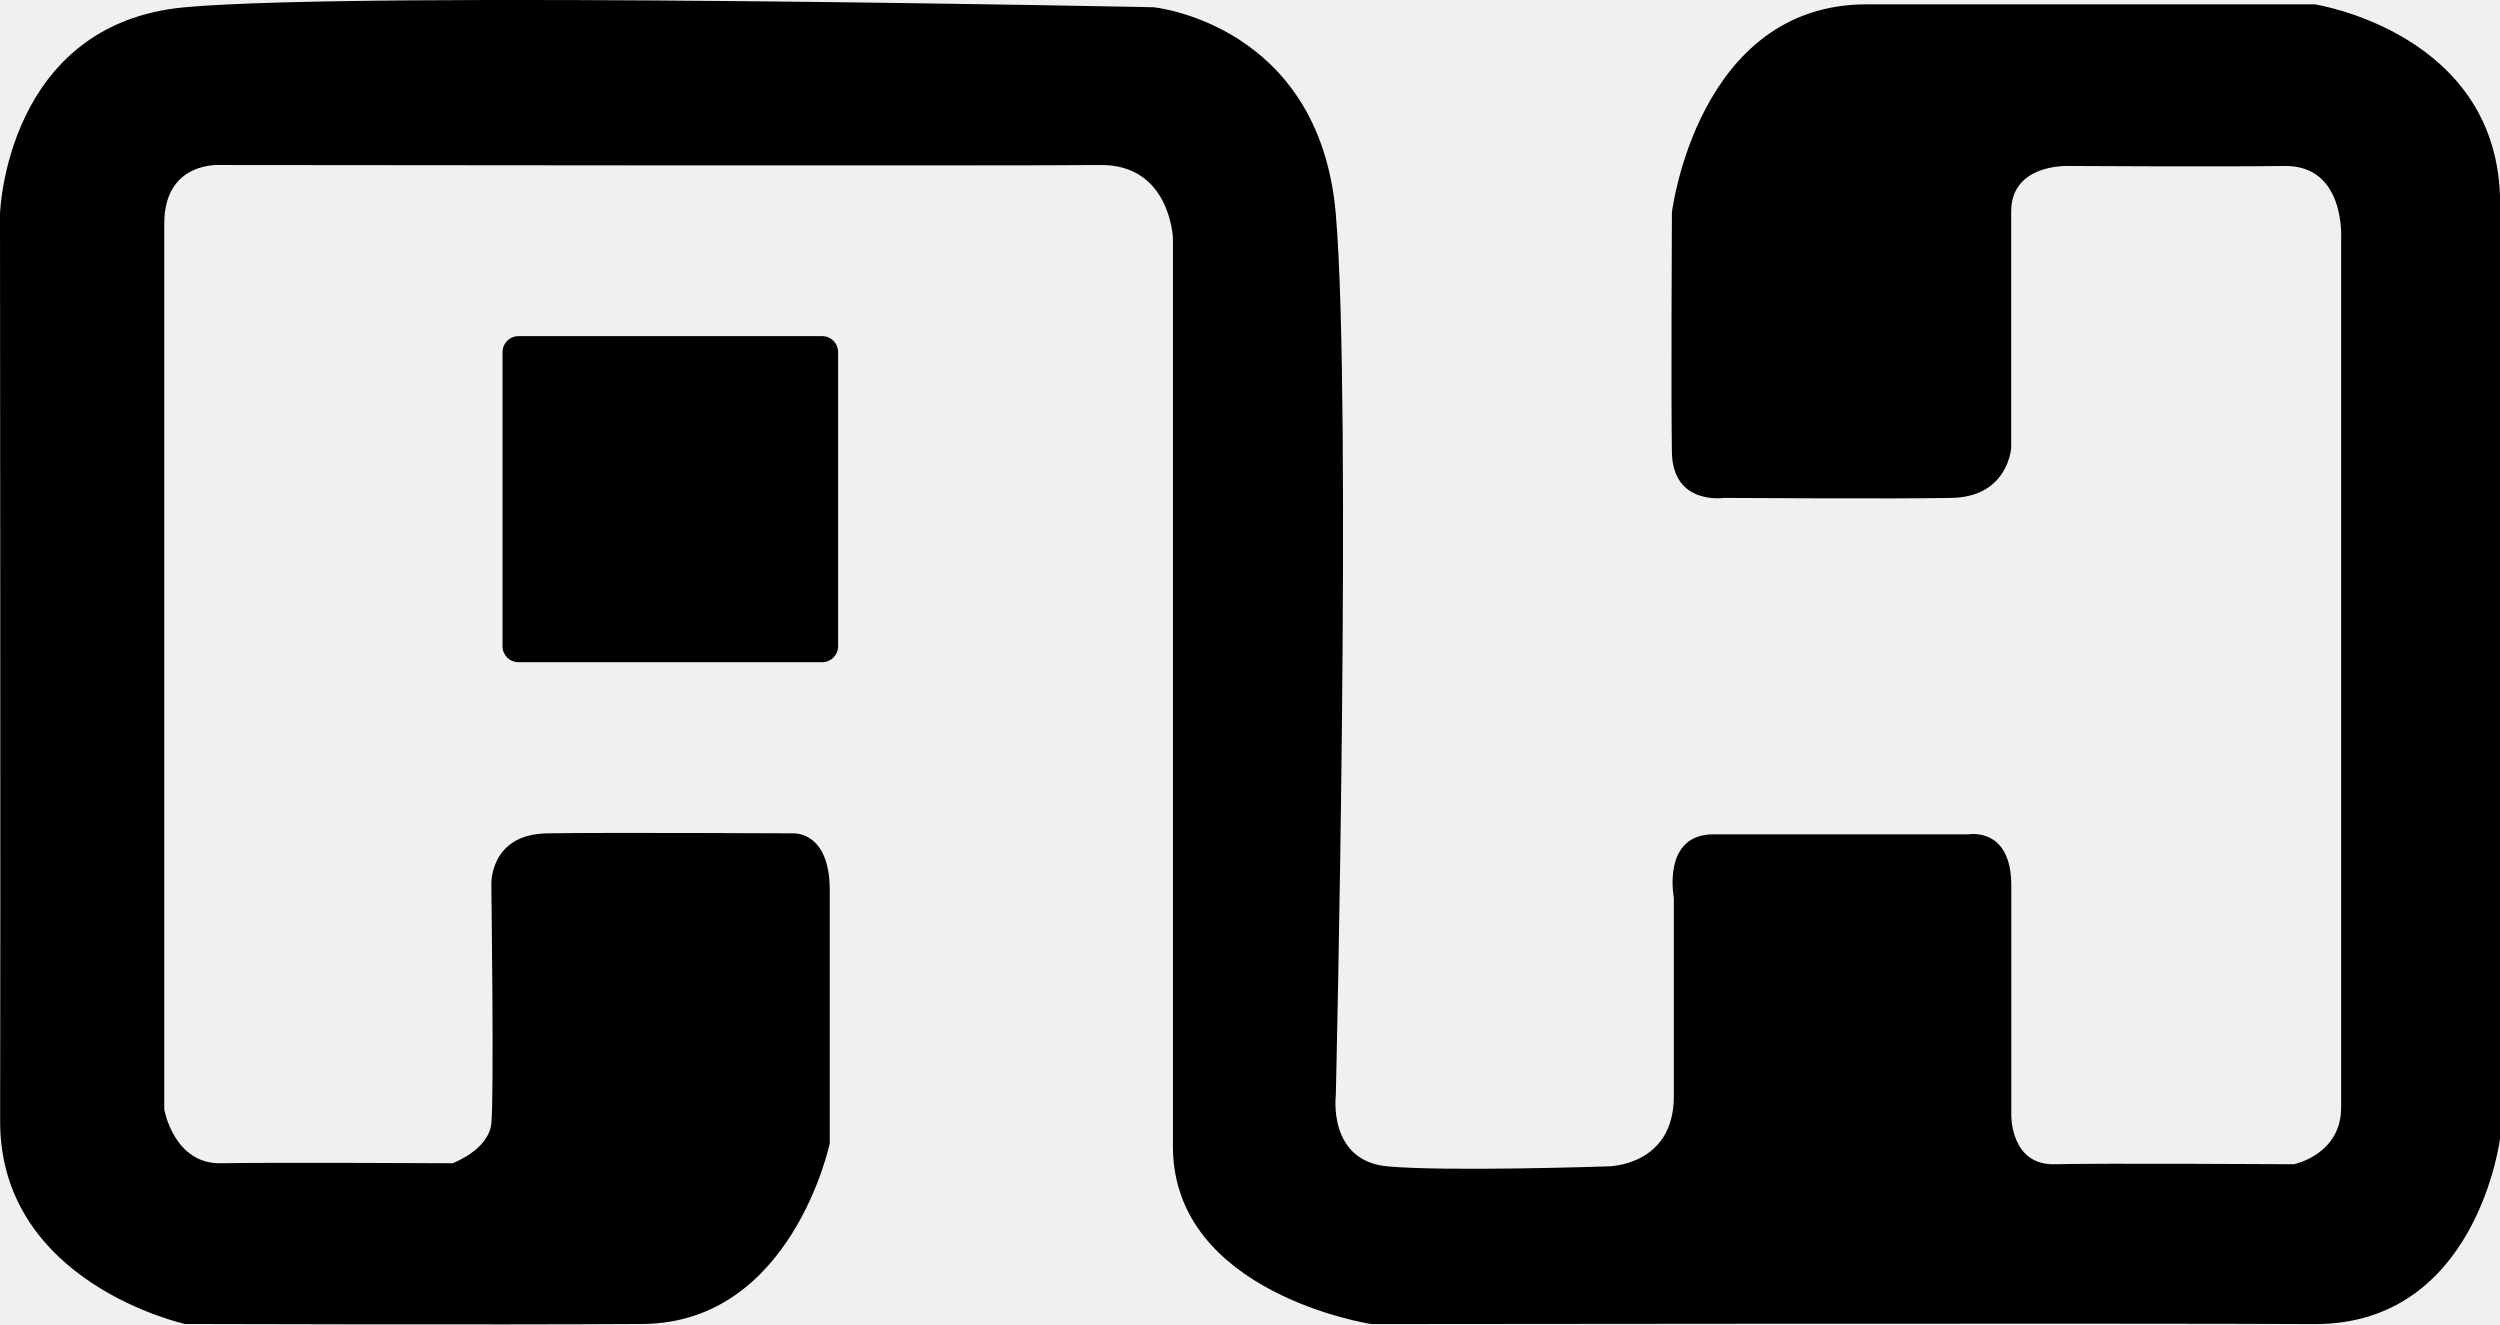
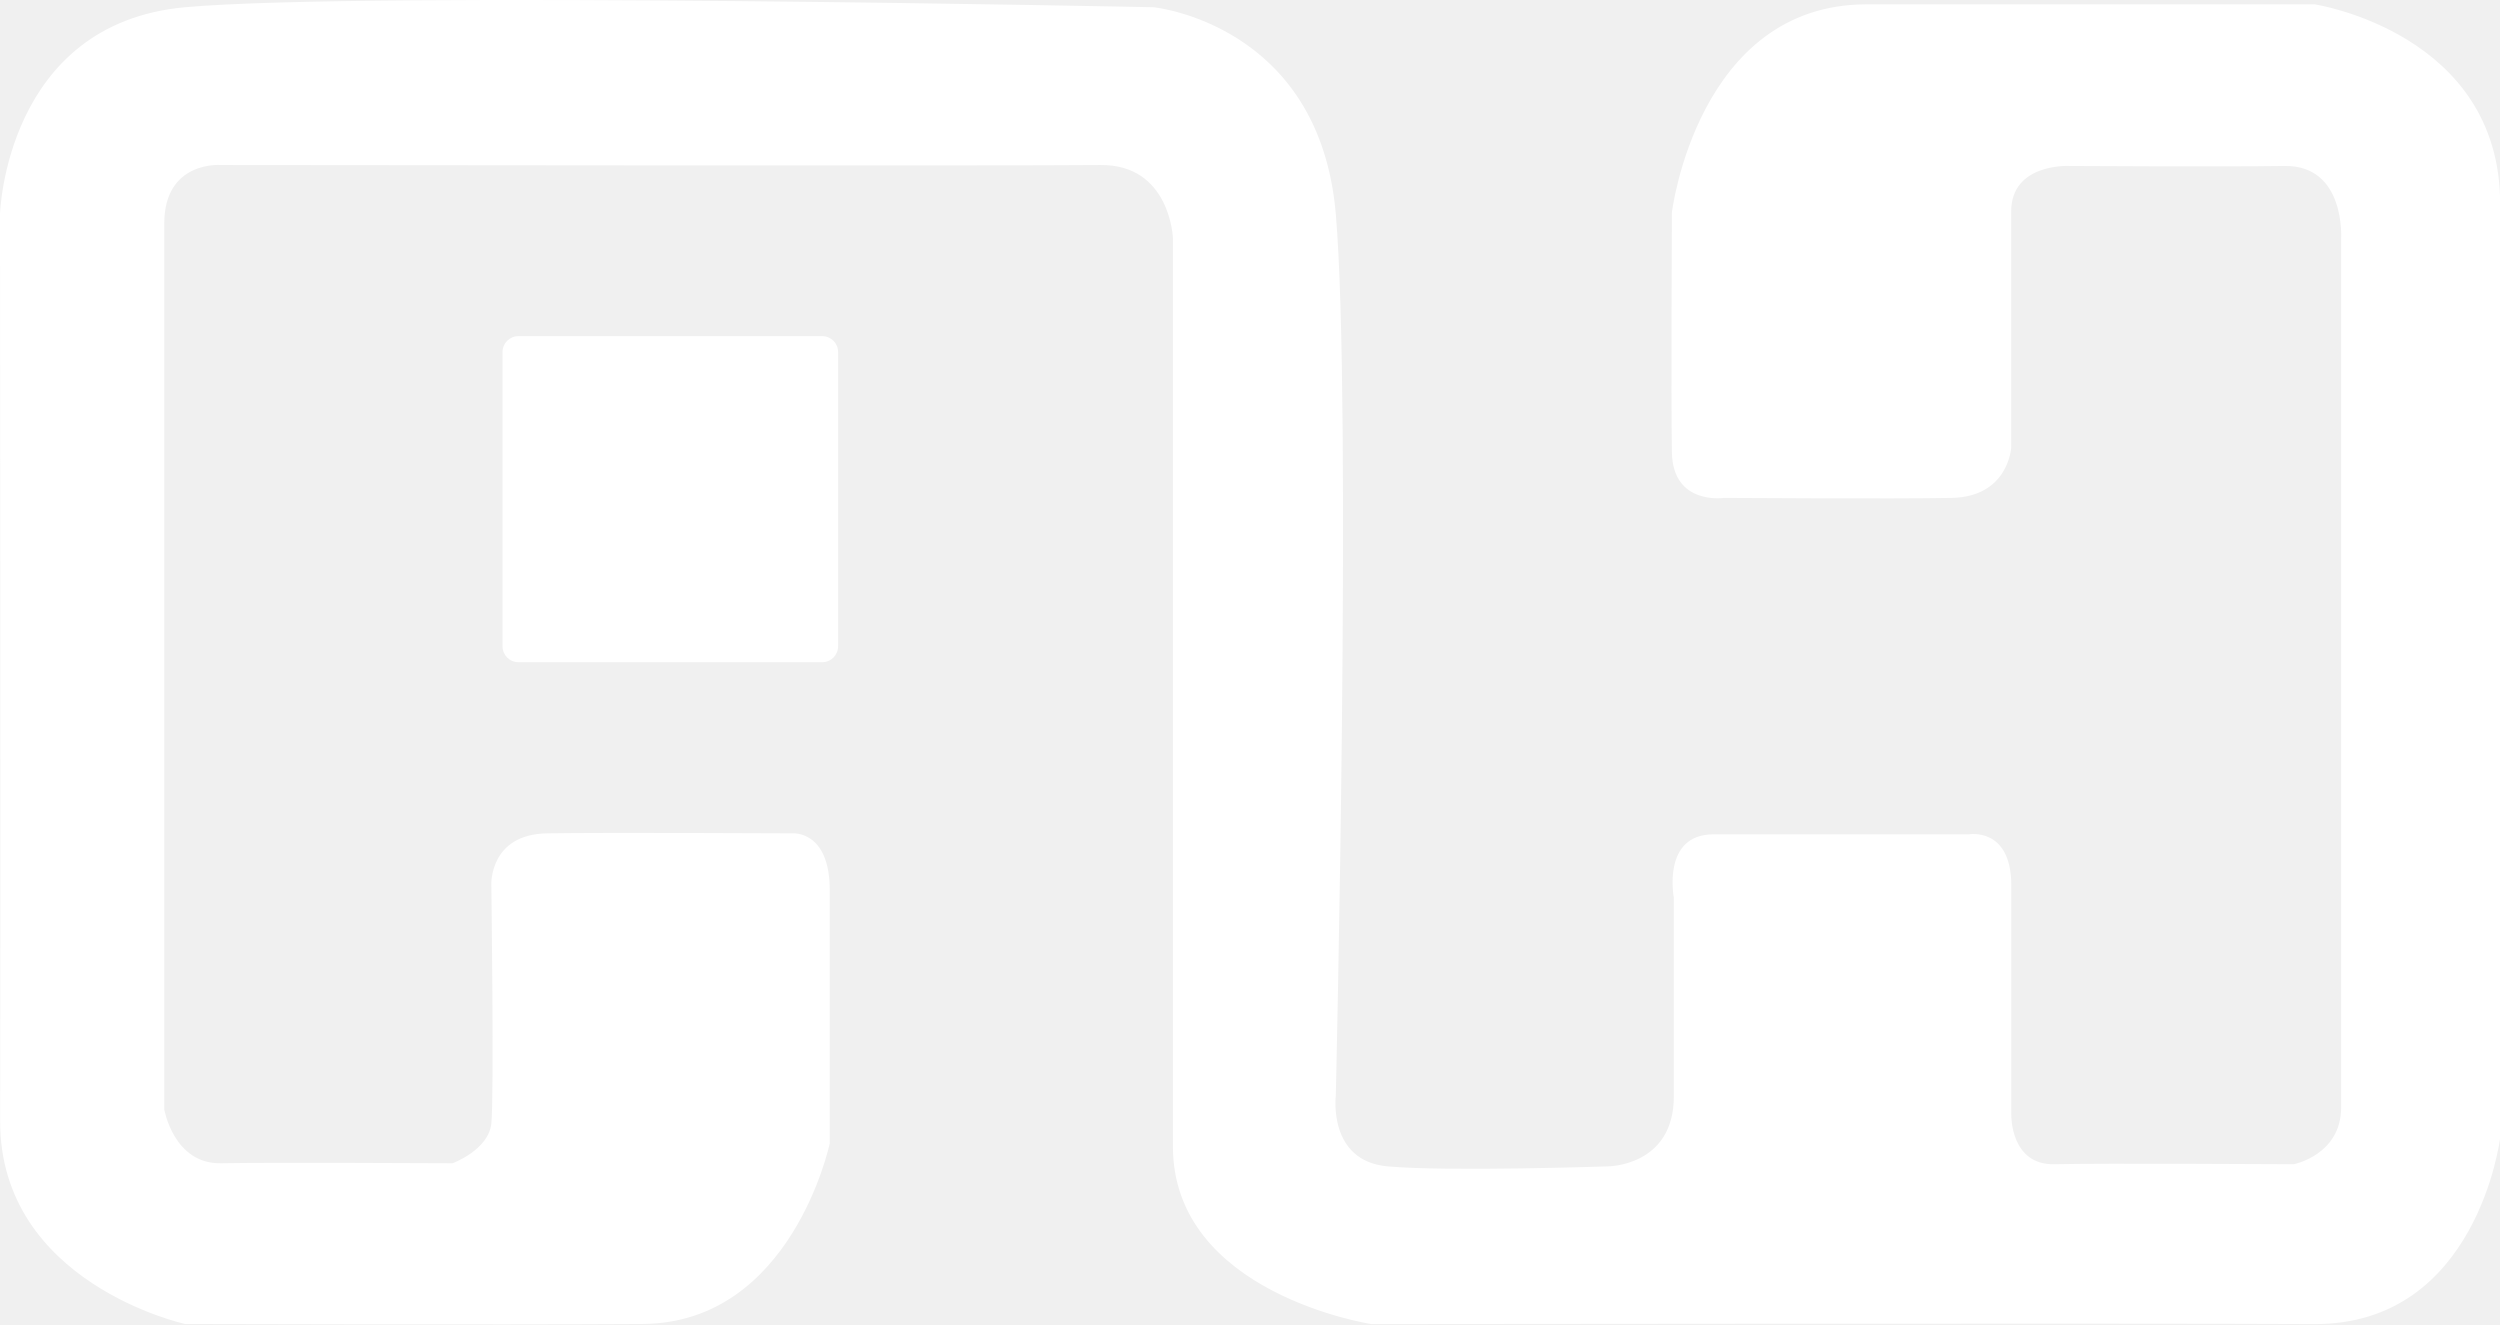
<svg xmlns="http://www.w3.org/2000/svg" id="Layer_1" viewBox="0 0 714.59 378.57">
-   <rect x="143.64" y="96.08" width="95.92" height="93.2" rx="4.54" />
-   <path d="M33.7,169.07s1.55-54.43,52.88-59.1,276.84,0,276.84,0,47.44,4.67,52.1,59.1,0,252,0,252-2.33,18.66,14.78,20.22,63,0,63,0,18.84,0,18.84-20V364.49s-3.51-18.11,11.35-18.11h72.95s12.16-2.16,12.16,14.59v65.66S608.32,441,621,440.68s68.37,0,68.37,0,13.51-2.7,13.51-16.21V176.15s1.35-21.08-16.22-20.81-61.6,0-61.6,0-16.49-.81-16.49,13v67.56s-.81,14-17,14.32-65.12,0-65.12,0-14.59,2.16-14.86-13,0-68.63,0-68.63,7.29-59.45,55.66-59.45H695.33s53,8.11,53,57v267s-6.48,53.5-53.23,53.23-269.4,0-269.4,0-56.74-8.65-56.74-50.8V175.88s-.81-21.08-20.81-20.81-251.29,0-251.29,0-16.21-1.35-16.21,16.76V425s2.7,15.67,16.21,15.4,66.2,0,66.2,0,10.27-3.78,11.08-11.34,0-68.37,0-68.37-.54-14.32,15.94-14.59,70.26,0,70.26,0,10.53-.81,10.53,16.21v72.42s-10.8,51.34-53.5,51.61-130.78,0-130.78,0-53-11.62-52.85-58.1S33.7,169.07,33.7,169.07Z" transform="translate(-33.7 -107.9)" />
+   <rect fill="#FFF" x="143.64" y="96.08" width="95.92" height="93.2" rx="4.54" />
+   <path fill="#FFF" d="M33.7,169.07s1.55-54.43,52.88-59.1,276.84,0,276.84,0,47.44,4.67,52.1,59.1,0,252,0,252-2.33,18.66,14.78,20.22,63,0,63,0,18.84,0,18.84-20V364.49s-3.51-18.11,11.35-18.11h72.95s12.16-2.16,12.16,14.59v65.66S608.32,441,621,440.68s68.37,0,68.37,0,13.51-2.7,13.51-16.21V176.15s1.35-21.08-16.22-20.81-61.6,0-61.6,0-16.49-.81-16.49,13v67.56s-.81,14-17,14.32-65.12,0-65.12,0-14.59,2.16-14.86-13,0-68.63,0-68.63,7.29-59.45,55.66-59.45H695.33s53,8.11,53,57v267s-6.48,53.5-53.23,53.23-269.4,0-269.4,0-56.74-8.65-56.74-50.8V175.88s-.81-21.08-20.81-20.81-251.29,0-251.29,0-16.21-1.35-16.21,16.76V425s2.7,15.67,16.21,15.4,66.2,0,66.2,0,10.27-3.78,11.08-11.34,0-68.37,0-68.37-.54-14.32,15.94-14.59,70.26,0,70.26,0,10.53-.81,10.53,16.21v72.42s-10.8,51.34-53.5,51.61-130.78,0-130.78,0-53-11.62-52.85-58.1S33.7,169.07,33.7,169.07Z" transform="translate(-33.7 -107.9)" />
</svg>
